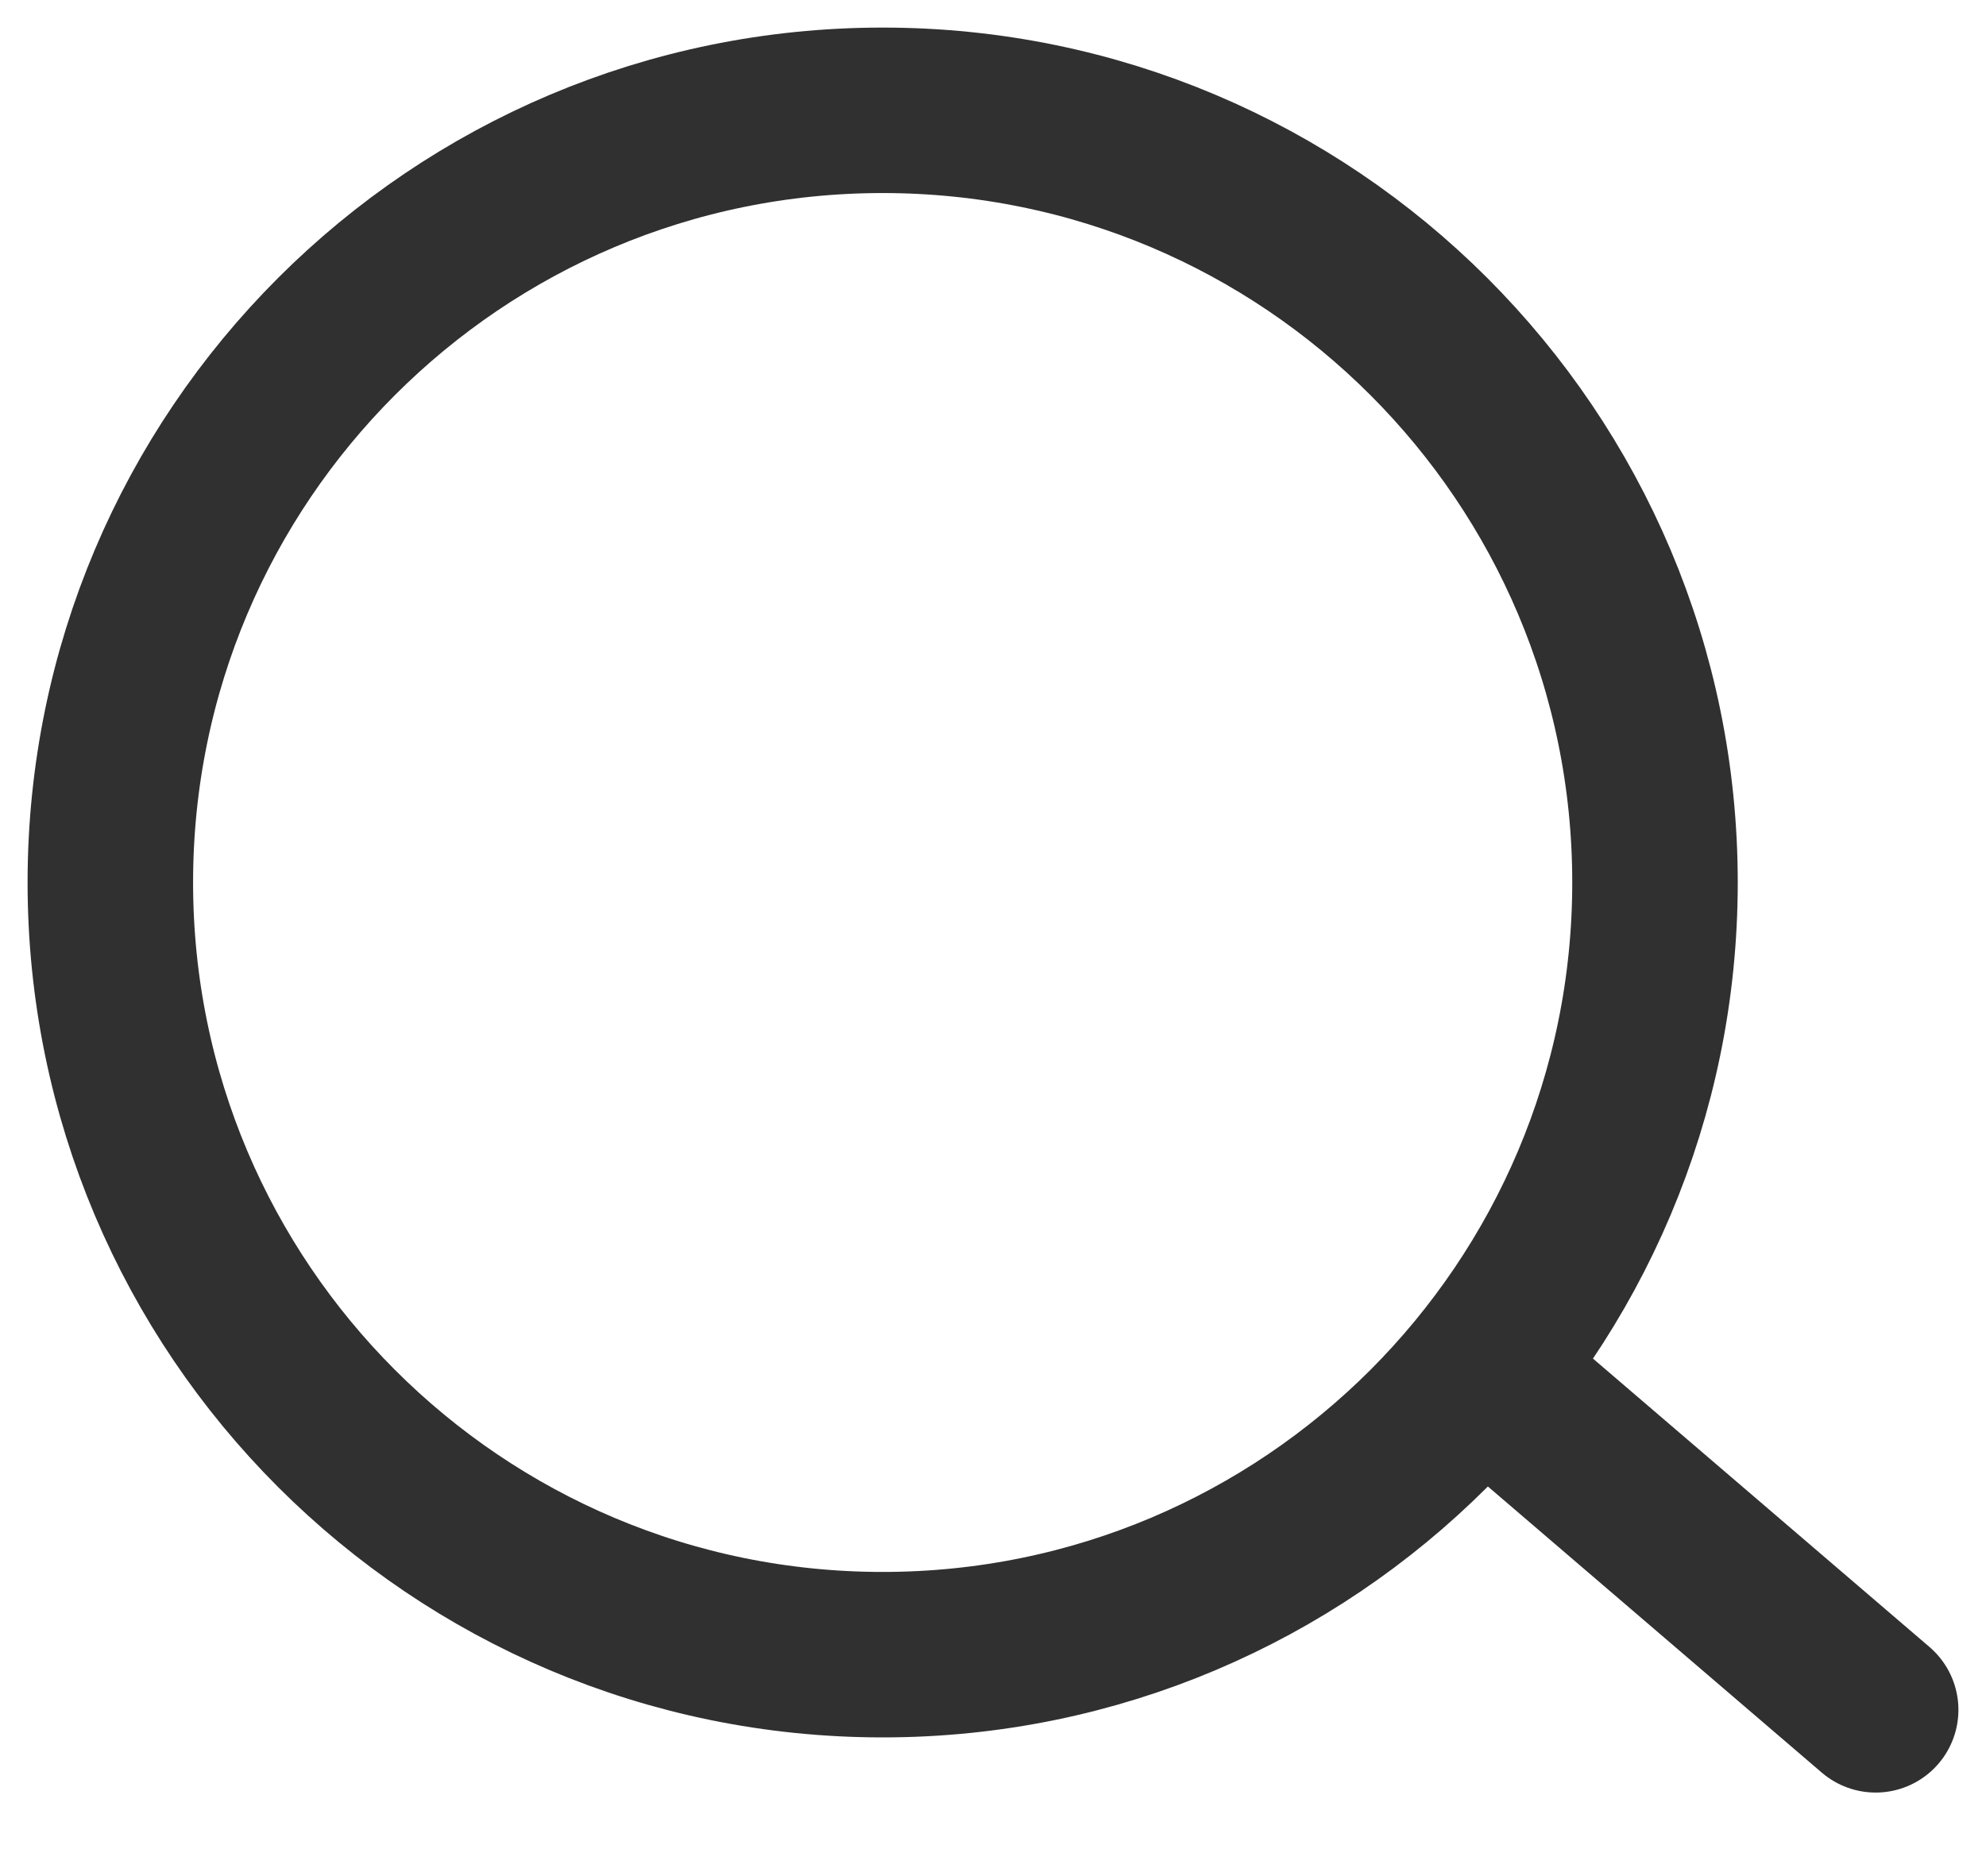
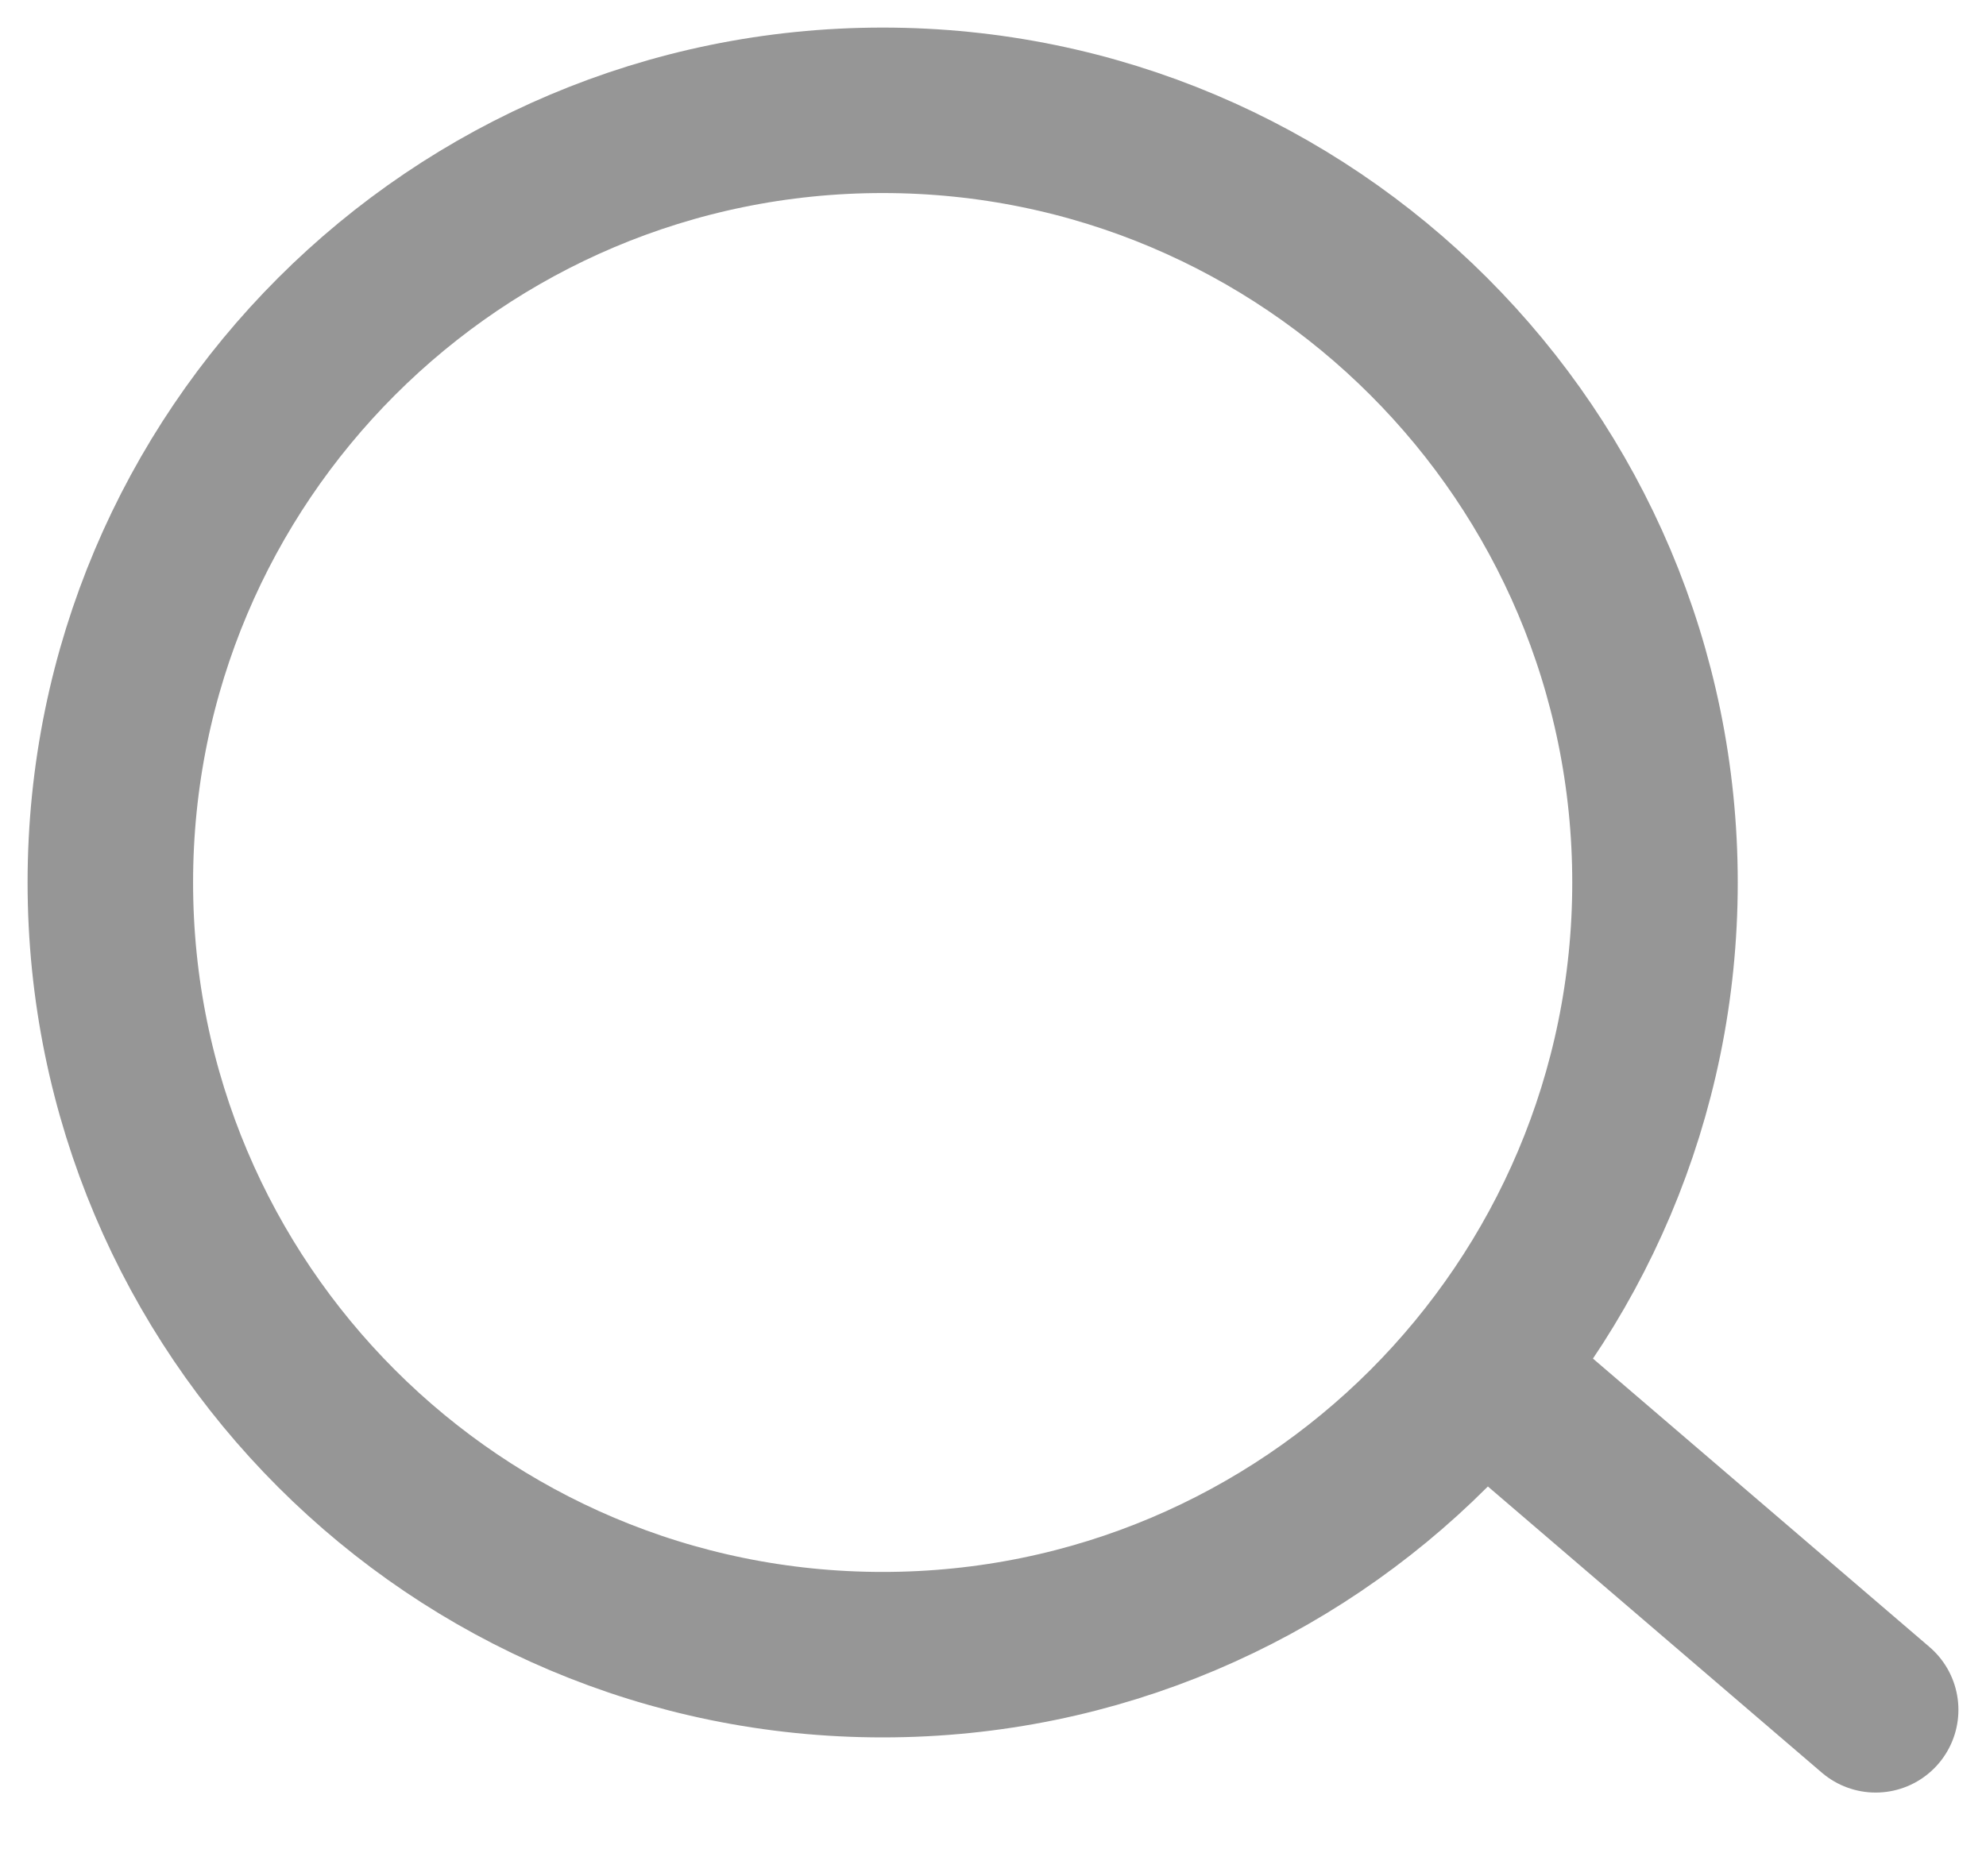
<svg xmlns="http://www.w3.org/2000/svg" width="18" height="17" viewBox="0 0 18 17" fill="none">
-   <path d="M13.5 12.5L17 15.5M1 8C1 11.866 4.134 15 8 15C9.933 15 11.683 14.216 12.95 12.95C14.216 11.683 15 9.933 15 8C15 4.134 11.866 1 8 1C4.134 1 1 4.134 1 8Z" stroke="#303030" stroke-width="1.5" stroke-linecap="round" stroke-linejoin="round" />
+   <path d="M13.5 12.5L17 15.5M1 8C1 11.866 4.134 15 8 15C9.933 15 11.683 14.216 12.95 12.95C14.216 11.683 15 9.933 15 8C15 4.134 11.866 1 8 1C4.134 1 1 4.134 1 8Z" stroke="#969696" stroke-width="1.5" stroke-linecap="round" stroke-linejoin="round" />
</svg>
